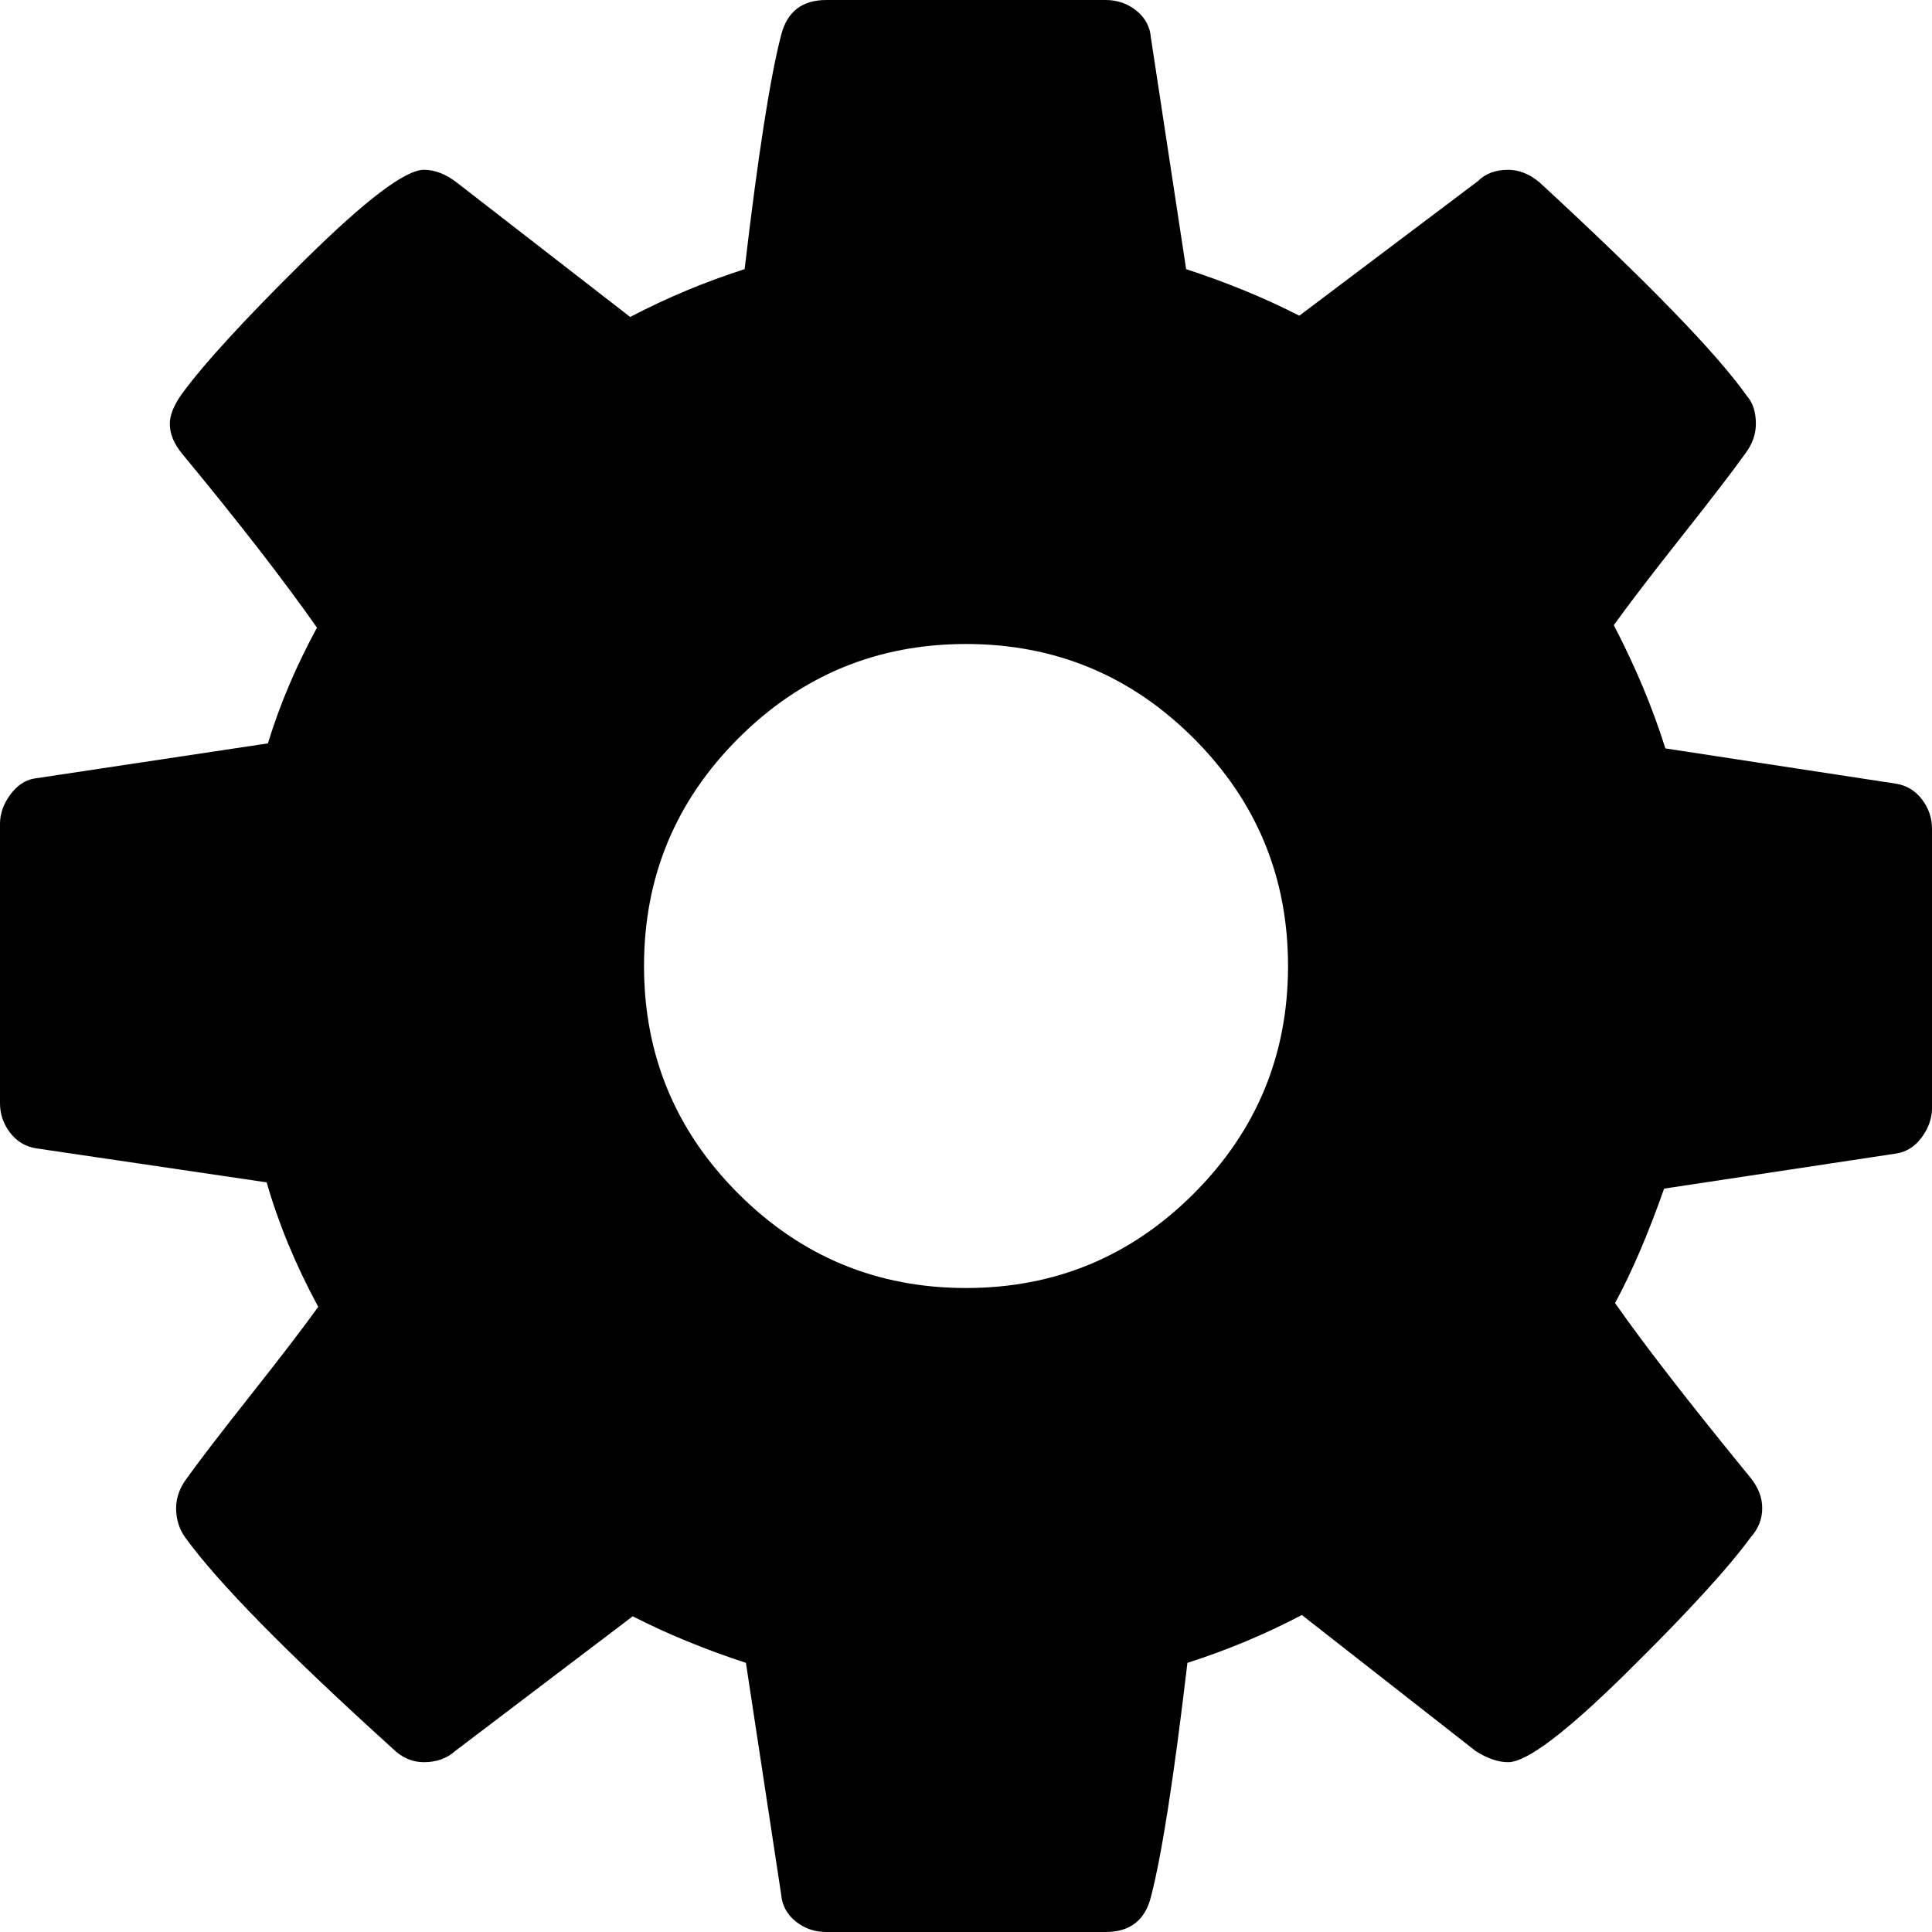
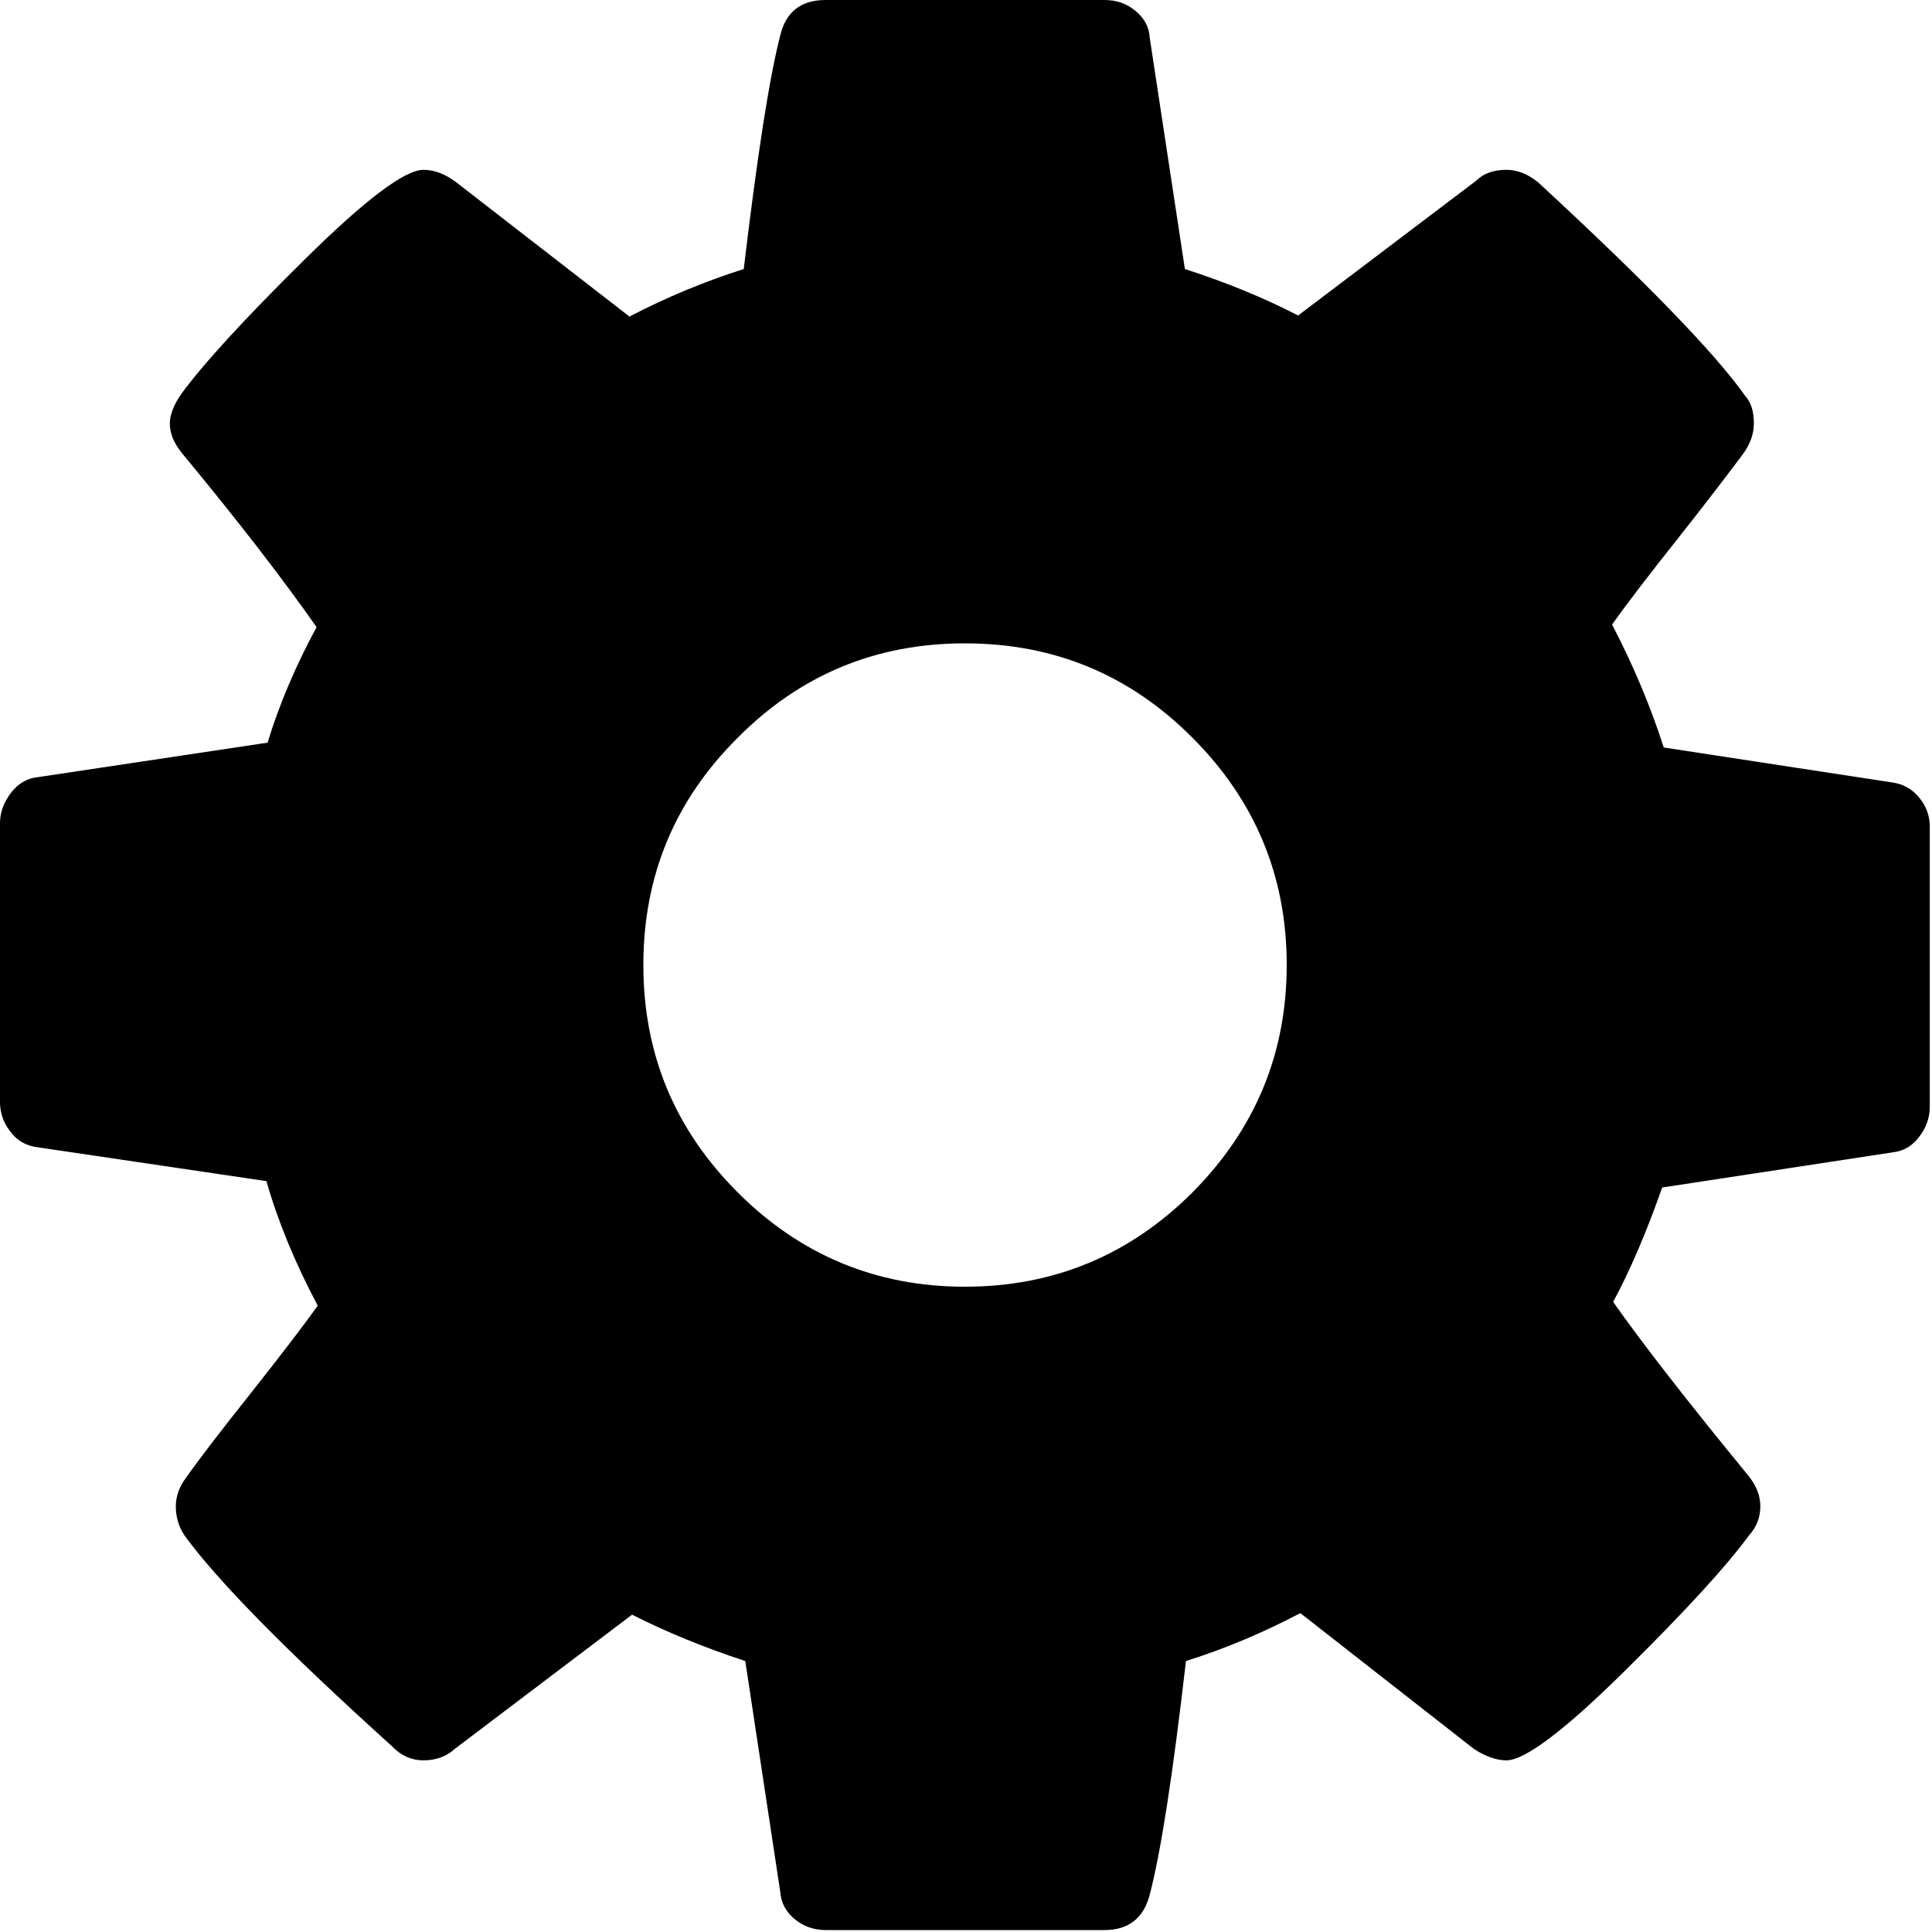
- <svg xmlns="http://www.w3.org/2000/svg" version="1.1" id="Capa_1" x="0px" y="0px" width="438.529px" height="438.529px" viewBox="0 0 438.529 438.529" style="enable-background:new 0 0 438.529 438.529;" xml:space="preserve">
-   <path d="M436.25,181.438c-1.529-2.002-3.524-3.193-5.995-3.571l-52.249-7.992c-2.854-9.137-6.756-18.461-11.704-27.98   c3.422-4.758,8.559-11.466,15.41-20.129c6.851-8.661,11.703-14.987,14.561-18.986c1.523-2.094,2.279-4.281,2.279-6.567   c0-2.663-0.66-4.755-1.998-6.28c-6.848-9.708-22.552-25.885-47.106-48.536c-2.275-1.903-4.661-2.854-7.132-2.854   c-2.857,0-5.14,0.855-6.854,2.567l-40.539,30.549c-7.806-3.999-16.371-7.52-25.693-10.565l-7.994-52.529   c-0.191-2.474-1.287-4.521-3.285-6.139C255.95,0.806,253.623,0,250.954,0h-63.38c-5.52,0-8.947,2.663-10.278,7.993   c-2.475,9.513-5.236,27.214-8.28,53.1c-8.947,2.86-17.607,6.476-25.981,10.853l-39.399-30.549   c-2.474-1.903-4.948-2.854-7.422-2.854c-4.187,0-13.179,6.804-26.979,20.413c-13.8,13.612-23.169,23.841-28.122,30.69   c-1.714,2.474-2.568,4.664-2.568,6.567c0,2.286,0.95,4.57,2.853,6.851c12.751,15.42,22.936,28.549,30.55,39.403   c-4.759,8.754-8.47,17.511-11.132,26.265l-53.105,7.992c-2.093,0.382-3.9,1.621-5.424,3.715C0.76,182.531,0,184.722,0,187.002   v63.383c0,2.478,0.76,4.709,2.284,6.708c1.524,1.998,3.521,3.195,5.996,3.572l52.25,7.71c2.663,9.325,6.564,18.743,11.704,28.257   c-3.424,4.761-8.563,11.468-15.415,20.129c-6.851,8.665-11.709,14.989-14.561,18.986c-1.525,2.102-2.285,4.285-2.285,6.57   c0,2.471,0.666,4.658,1.997,6.561c7.423,10.284,23.125,26.272,47.109,47.969c2.095,2.094,4.475,3.138,7.137,3.138   c2.857,0,5.236-0.852,7.138-2.563l40.259-30.553c7.808,3.997,16.371,7.519,25.697,10.568l7.993,52.529   c0.193,2.471,1.287,4.518,3.283,6.14c1.997,1.622,4.331,2.423,6.995,2.423h63.38c5.53,0,8.952-2.662,10.287-7.994   c2.471-9.514,5.229-27.213,8.274-53.098c8.946-2.858,17.607-6.476,25.981-10.855l39.402,30.84c2.663,1.712,5.141,2.563,7.42,2.563   c4.186,0,13.131-6.752,26.833-20.27c13.709-13.511,23.13-23.79,28.264-30.837c1.711-1.902,2.569-4.09,2.569-6.561   c0-2.478-0.947-4.862-2.857-7.139c-13.698-16.754-23.883-29.882-30.546-39.402c3.806-7.043,7.519-15.701,11.136-25.98l52.817-7.988   c2.279-0.383,4.189-1.622,5.708-3.716c1.523-2.098,2.279-4.288,2.279-6.571v-63.376   C438.533,185.671,437.777,183.438,436.25,181.438z M270.946,270.939c-14.271,14.277-31.497,21.416-51.676,21.416   c-20.177,0-37.401-7.139-51.678-21.416c-14.272-14.271-21.411-31.498-21.411-51.673c0-20.177,7.135-37.401,21.411-51.678   c14.277-14.272,31.504-21.411,51.678-21.411c20.179,0,37.406,7.139,51.676,21.411c14.274,14.277,21.413,31.501,21.413,51.678   C292.359,239.441,285.221,256.669,270.946,270.939z" />
+ <svg xmlns="http://www.w3.org/2000/svg" width="20pt" height="20pt" viewBox="0 0 20 20" version="1.1">
+   <g id="surface1">
+     <path style=" stroke:none;fill-rule:nonzero;fill:rgb(0%,0%,0%);fill-opacity:1;" d="M 19.875 8.266 C 19.805 8.176 19.715 8.121 19.602 8.102 L 17.223 7.738 C 17.09 7.324 16.914 6.898 16.688 6.465 C 16.844 6.246 17.078 5.941 17.391 5.547 C 17.703 5.152 17.922 4.863 18.055 4.684 C 18.121 4.586 18.156 4.488 18.156 4.383 C 18.156 4.262 18.129 4.168 18.066 4.098 C 17.754 3.656 17.039 2.918 15.922 1.887 C 15.816 1.801 15.707 1.758 15.594 1.758 C 15.465 1.758 15.359 1.793 15.281 1.871 L 13.438 3.266 C 13.082 3.082 12.691 2.922 12.266 2.785 L 11.902 0.391 C 11.895 0.277 11.844 0.184 11.75 0.109 C 11.66 0.035 11.555 0 11.434 0 L 8.547 0 C 8.293 0 8.137 0.121 8.078 0.363 C 7.965 0.797 7.84 1.605 7.699 2.785 C 7.293 2.914 6.898 3.078 6.516 3.277 L 4.723 1.887 C 4.609 1.801 4.496 1.758 4.383 1.758 C 4.191 1.758 3.781 2.066 3.152 2.688 C 2.527 3.305 2.098 3.773 1.871 4.086 C 1.797 4.195 1.758 4.297 1.758 4.383 C 1.758 4.488 1.801 4.59 1.887 4.695 C 2.469 5.398 2.93 5.996 3.277 6.492 C 3.062 6.891 2.891 7.289 2.77 7.688 L 0.352 8.051 C 0.258 8.07 0.172 8.125 0.105 8.219 C 0.035 8.316 0 8.414 0 8.52 L 0 11.406 C 0 11.52 0.035 11.621 0.105 11.711 C 0.172 11.805 0.266 11.859 0.379 11.875 L 2.758 12.227 C 2.879 12.652 3.059 13.082 3.289 13.516 C 3.137 13.73 2.902 14.035 2.59 14.43 C 2.277 14.824 2.055 15.113 1.926 15.297 C 1.855 15.391 1.82 15.492 1.82 15.594 C 1.82 15.707 1.852 15.809 1.91 15.895 C 2.25 16.363 2.965 17.09 4.059 18.078 C 4.152 18.176 4.262 18.223 4.383 18.223 C 4.512 18.223 4.621 18.184 4.707 18.105 L 6.543 16.715 C 6.898 16.895 7.289 17.055 7.715 17.195 L 8.078 19.59 C 8.086 19.699 8.137 19.793 8.227 19.867 C 8.316 19.941 8.426 19.98 8.547 19.98 L 11.434 19.98 C 11.684 19.98 11.84 19.855 11.902 19.613 C 12.016 19.18 12.141 18.375 12.277 17.195 C 12.688 17.066 13.082 16.898 13.461 16.699 L 15.258 18.105 C 15.379 18.184 15.492 18.223 15.594 18.223 C 15.785 18.223 16.195 17.914 16.816 17.301 C 17.441 16.684 17.871 16.215 18.105 15.895 C 18.184 15.809 18.223 15.707 18.223 15.594 C 18.223 15.48 18.18 15.375 18.094 15.27 C 17.469 14.508 17.004 13.91 16.699 13.477 C 16.875 13.152 17.043 12.758 17.207 12.293 L 19.613 11.926 C 19.719 11.91 19.805 11.855 19.875 11.758 C 19.945 11.664 19.977 11.562 19.977 11.457 L 19.977 8.57 C 19.98 8.457 19.945 8.355 19.875 8.266 Z M 12.344 12.344 C 11.695 12.992 10.91 13.32 9.988 13.32 C 9.07 13.32 8.285 12.992 7.637 12.344 C 6.984 11.691 6.66 10.91 6.66 9.988 C 6.66 9.07 6.984 8.285 7.637 7.637 C 8.285 6.984 9.07 6.66 9.988 6.66 C 10.91 6.66 11.695 6.984 12.344 7.637 C 12.992 8.285 13.32 9.07 13.32 9.988 C 13.32 10.91 12.992 11.691 12.344 12.344 Z M 12.344 12.344 " />
+   </g>
</svg>
